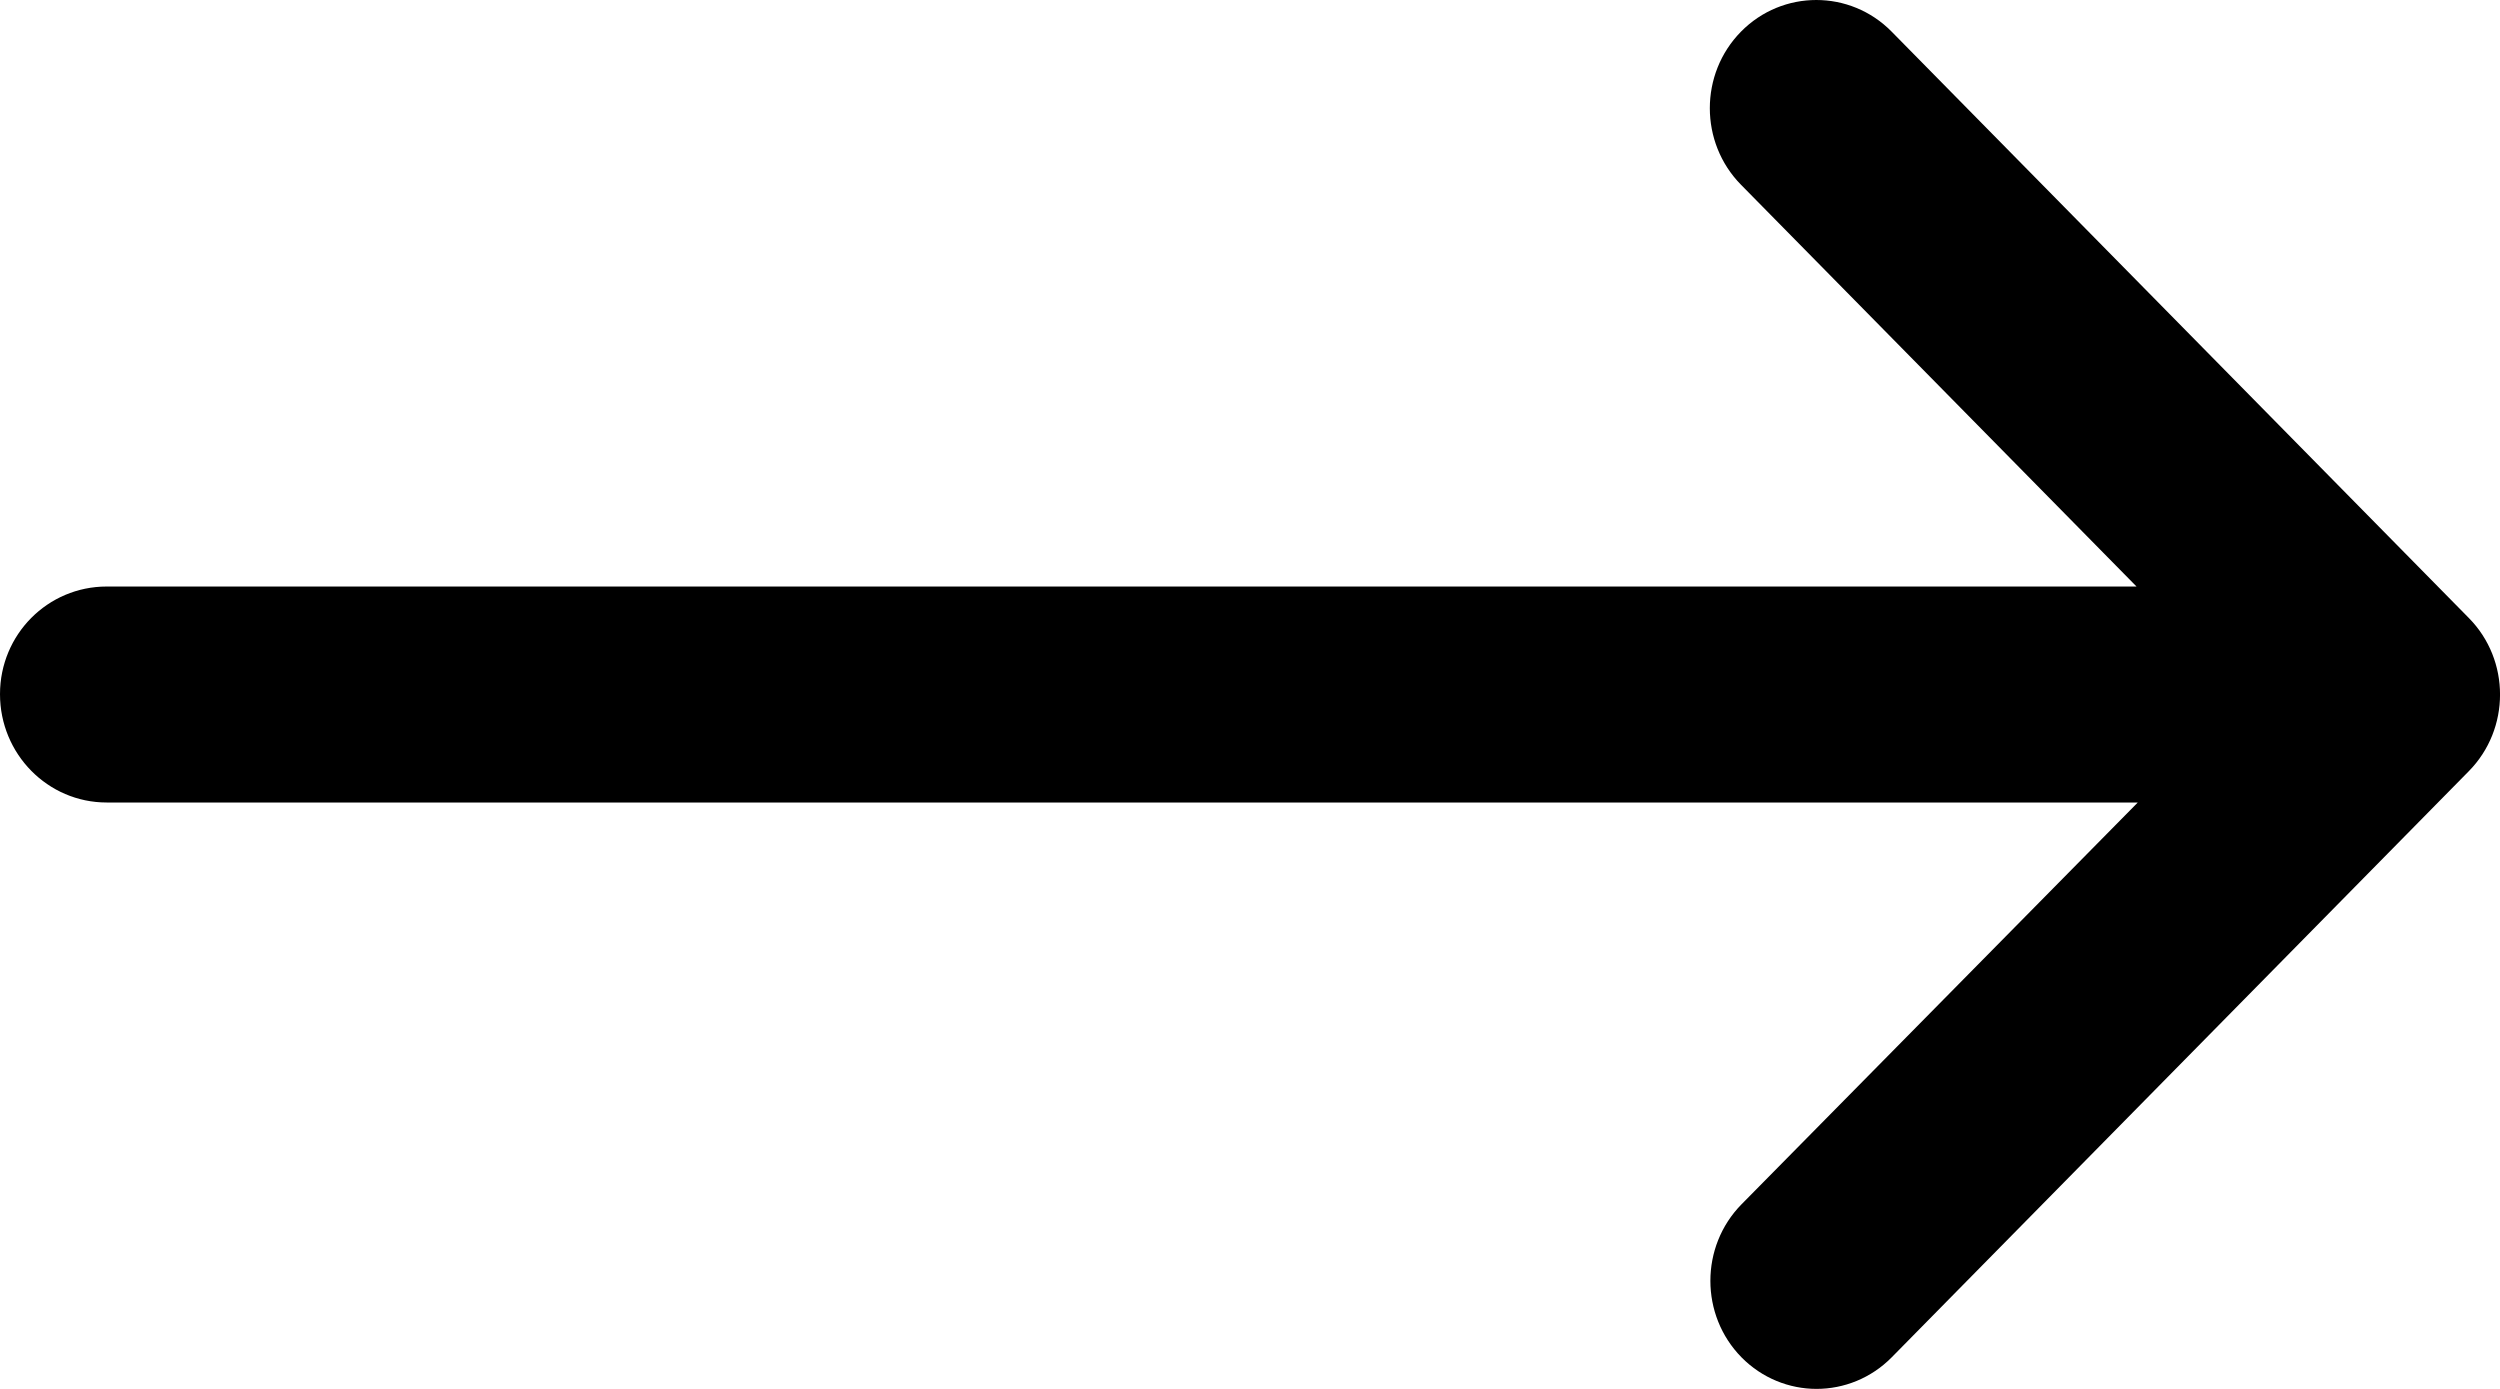
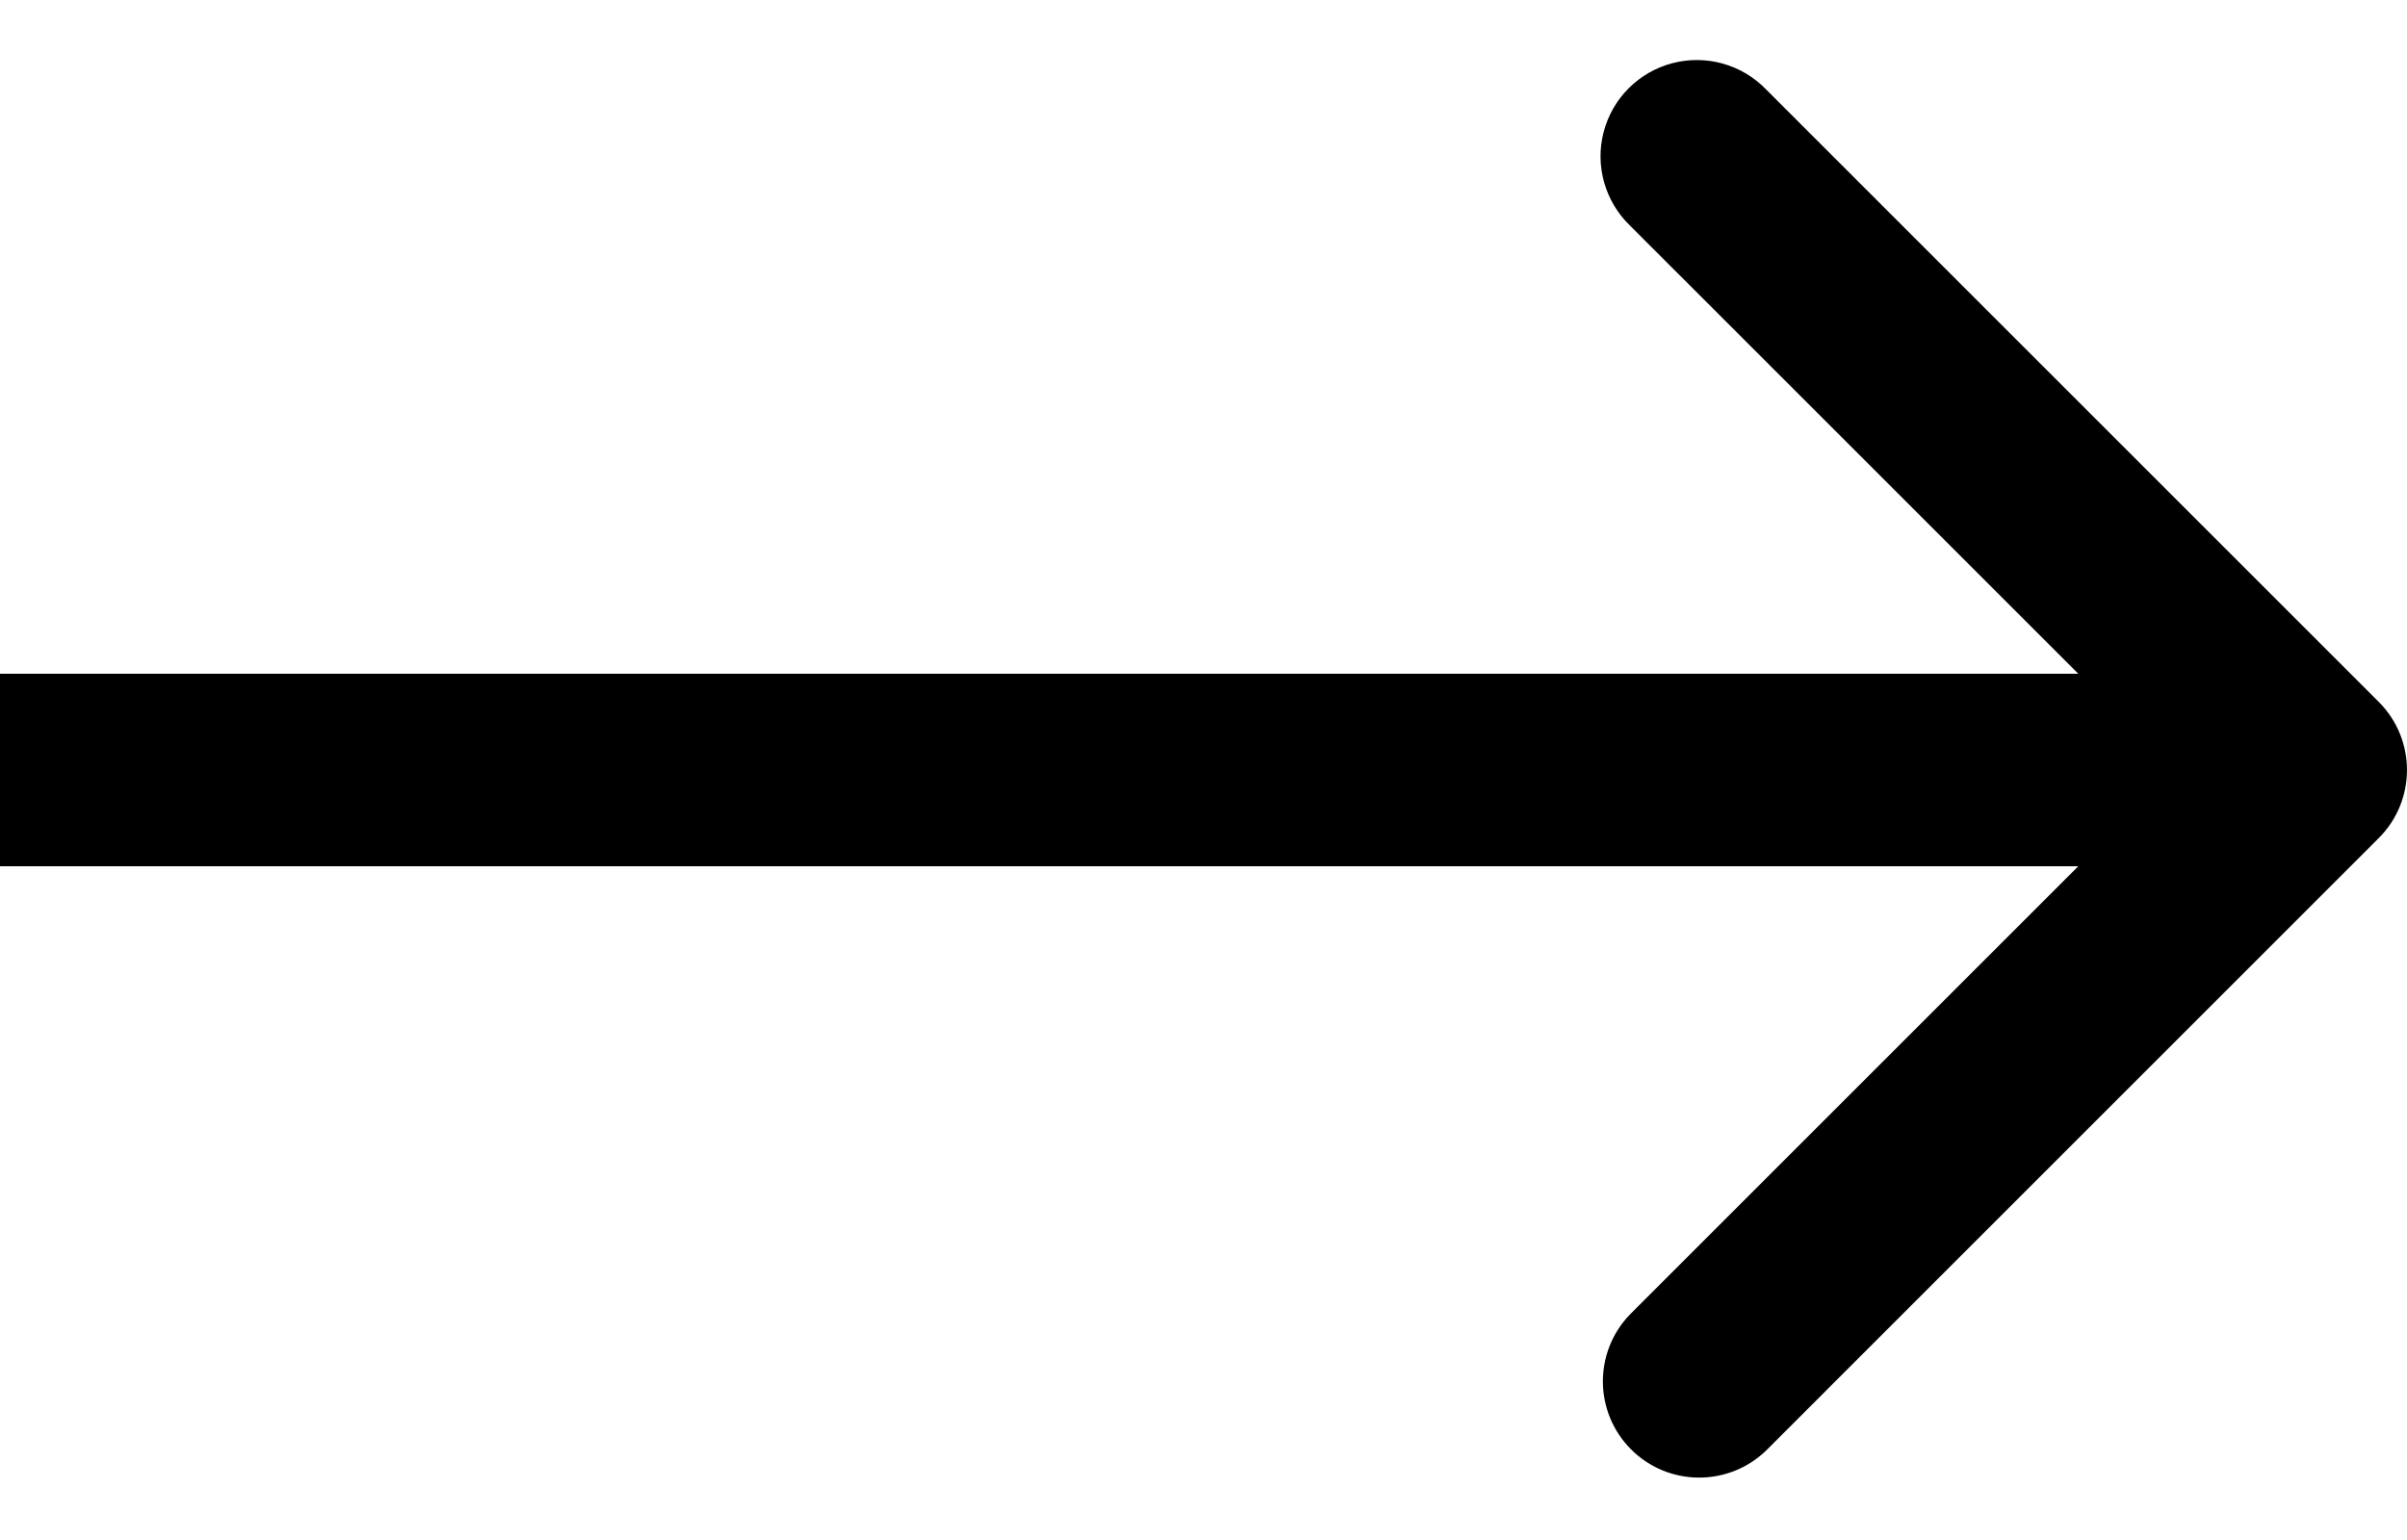
- <svg xmlns="http://www.w3.org/2000/svg" width="18" height="10" viewBox="0 0 18 10" fill="none">
-   <path d="M0 4.998C0 5.429 0.344 5.778 0.768 5.778L15.392 5.778L12.539 8.671C12.24 8.975 12.24 9.469 12.539 9.773C12.687 9.923 12.883 10 13.079 10C13.276 10 13.472 9.923 13.62 9.773L17.776 5.552C18.075 5.248 18.075 4.753 17.776 4.45L13.62 0.228C13.321 -0.076 12.834 -0.076 12.535 0.228C12.236 0.532 12.236 1.026 12.535 1.33L15.383 4.223L0.768 4.223C0.344 4.223 0 4.568 0 4.998Z" fill="currentColor" />
+ <svg xmlns="http://www.w3.org/2000/svg" width="25" height="16" fill="none">
+   <path d="M24.707 8.707a1 1 0 000-1.414L18.343.929a1 1 0 10-1.414 1.414L22.586 8l-5.657 5.657a1 1 0 001.414 1.414l6.364-6.364zM0 9h24V7H0v2z" fill="currentColor" />
</svg>
